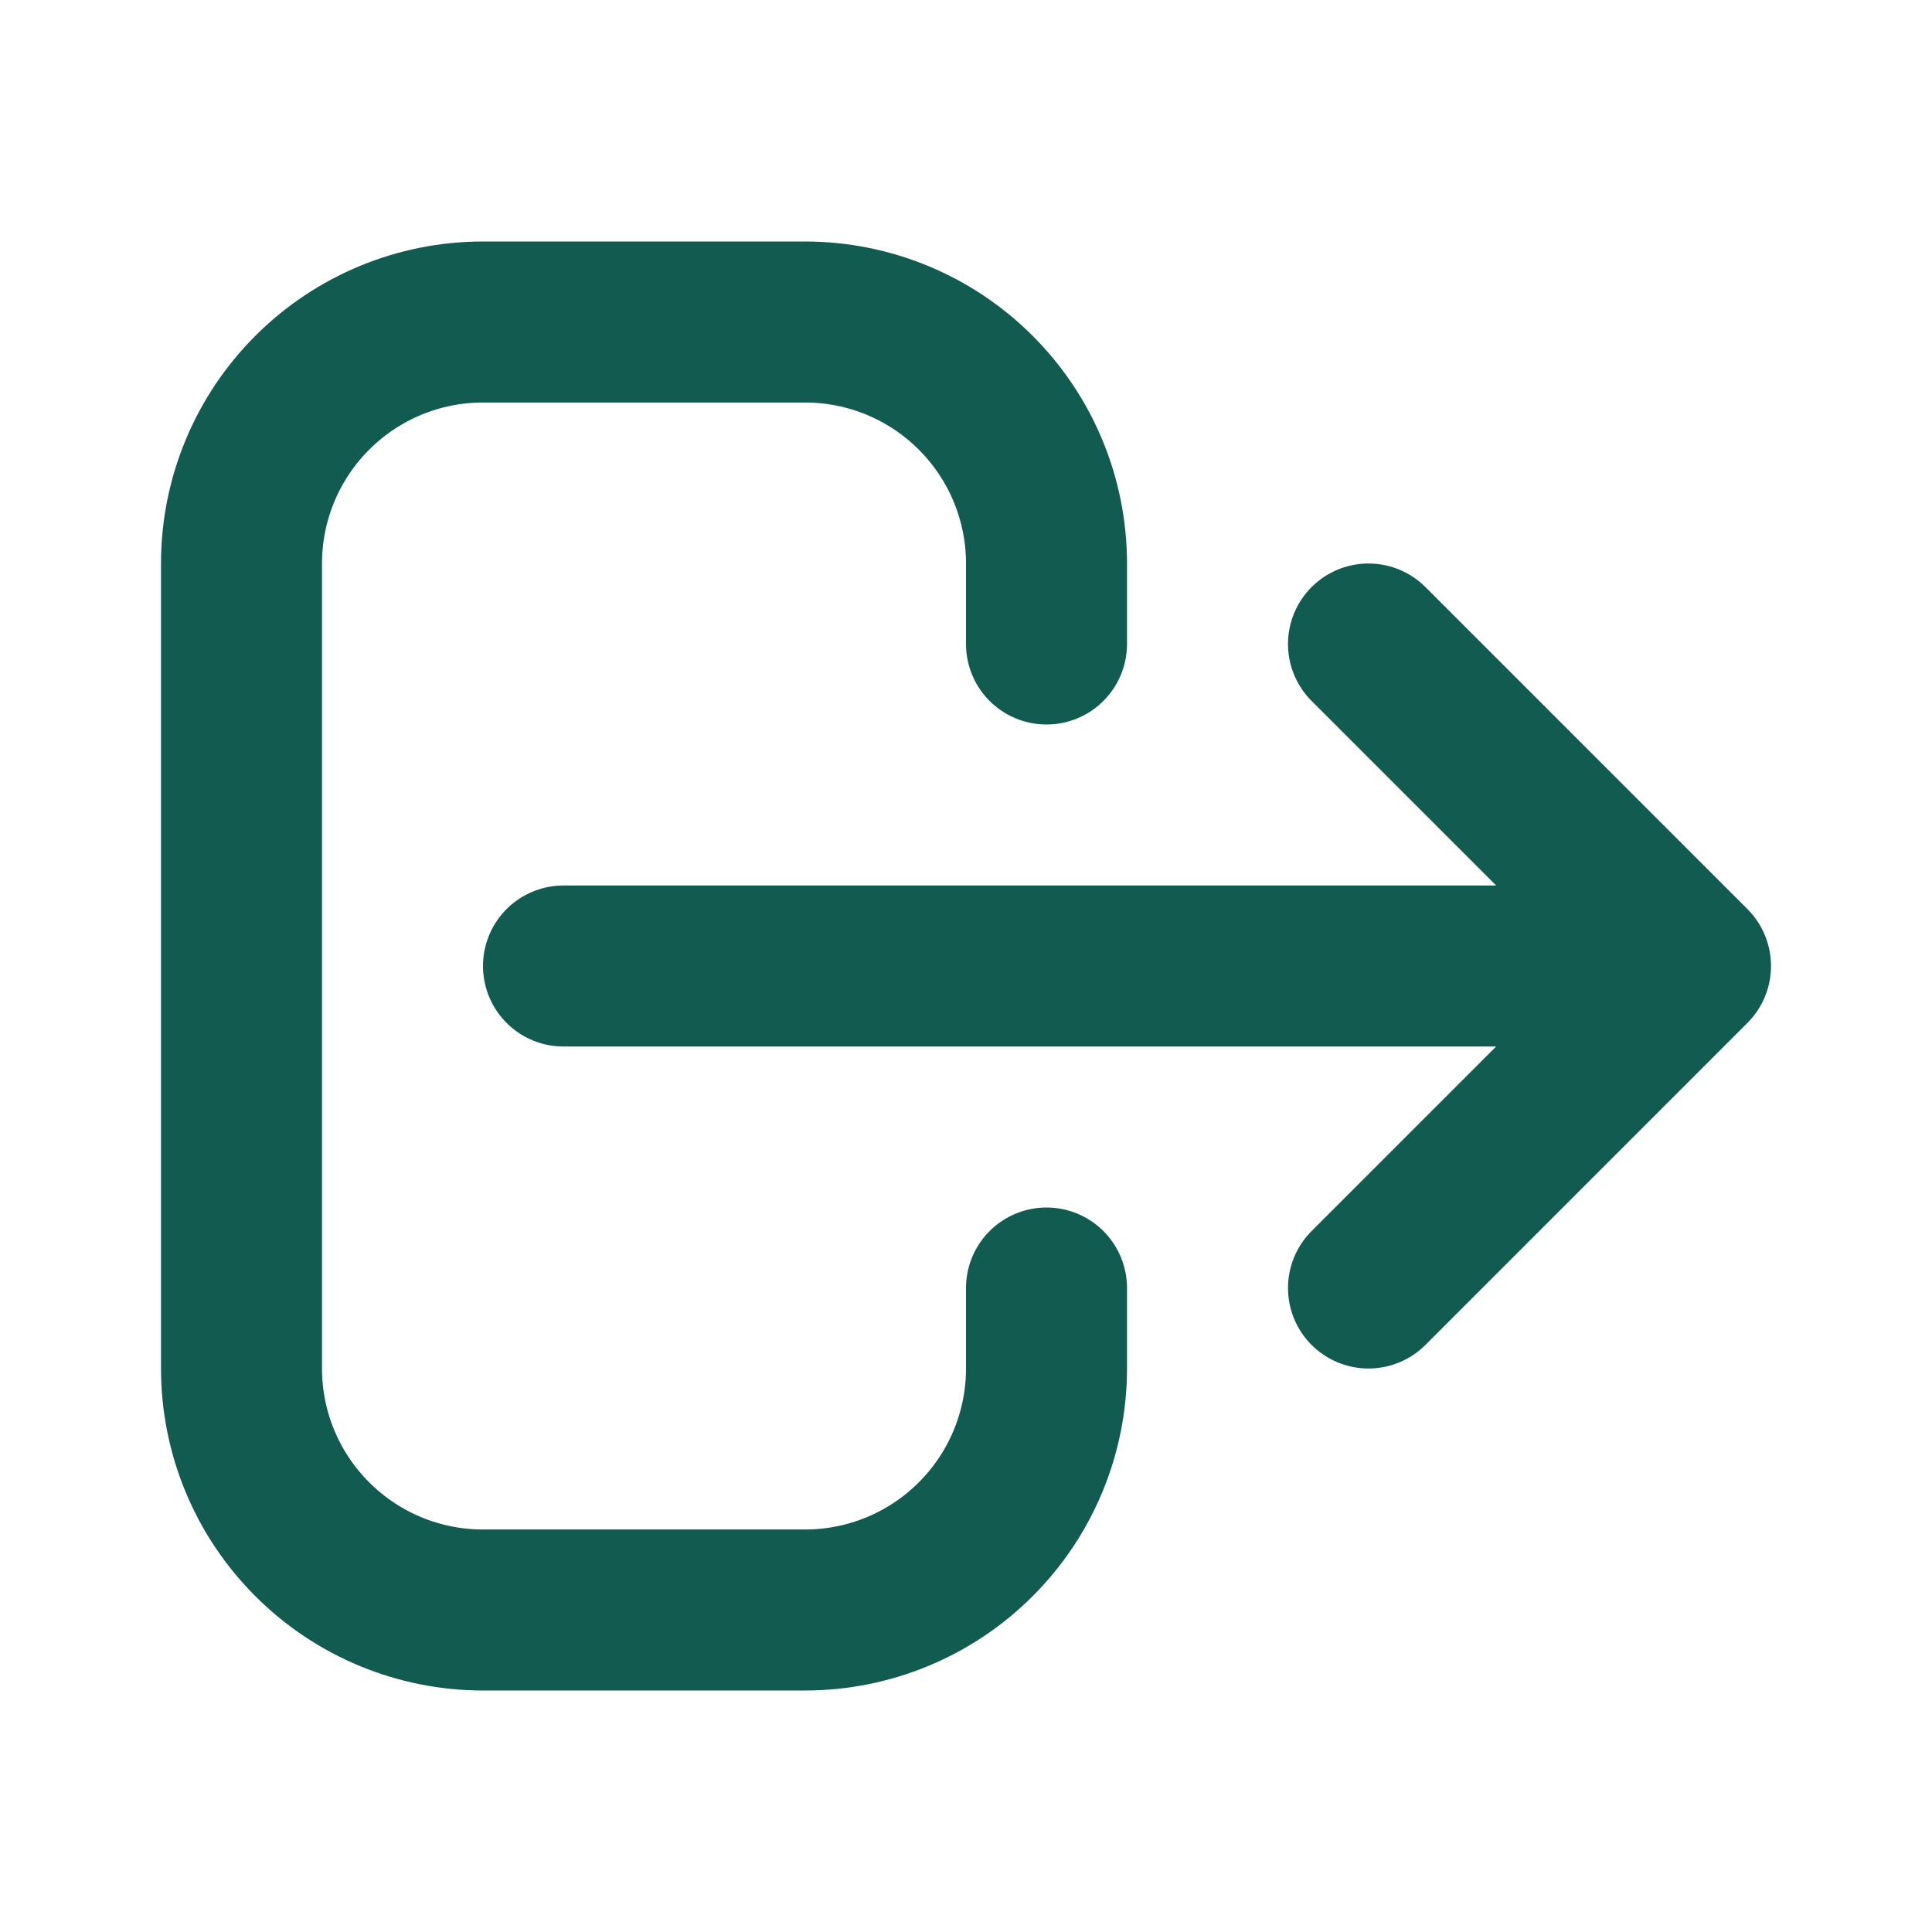
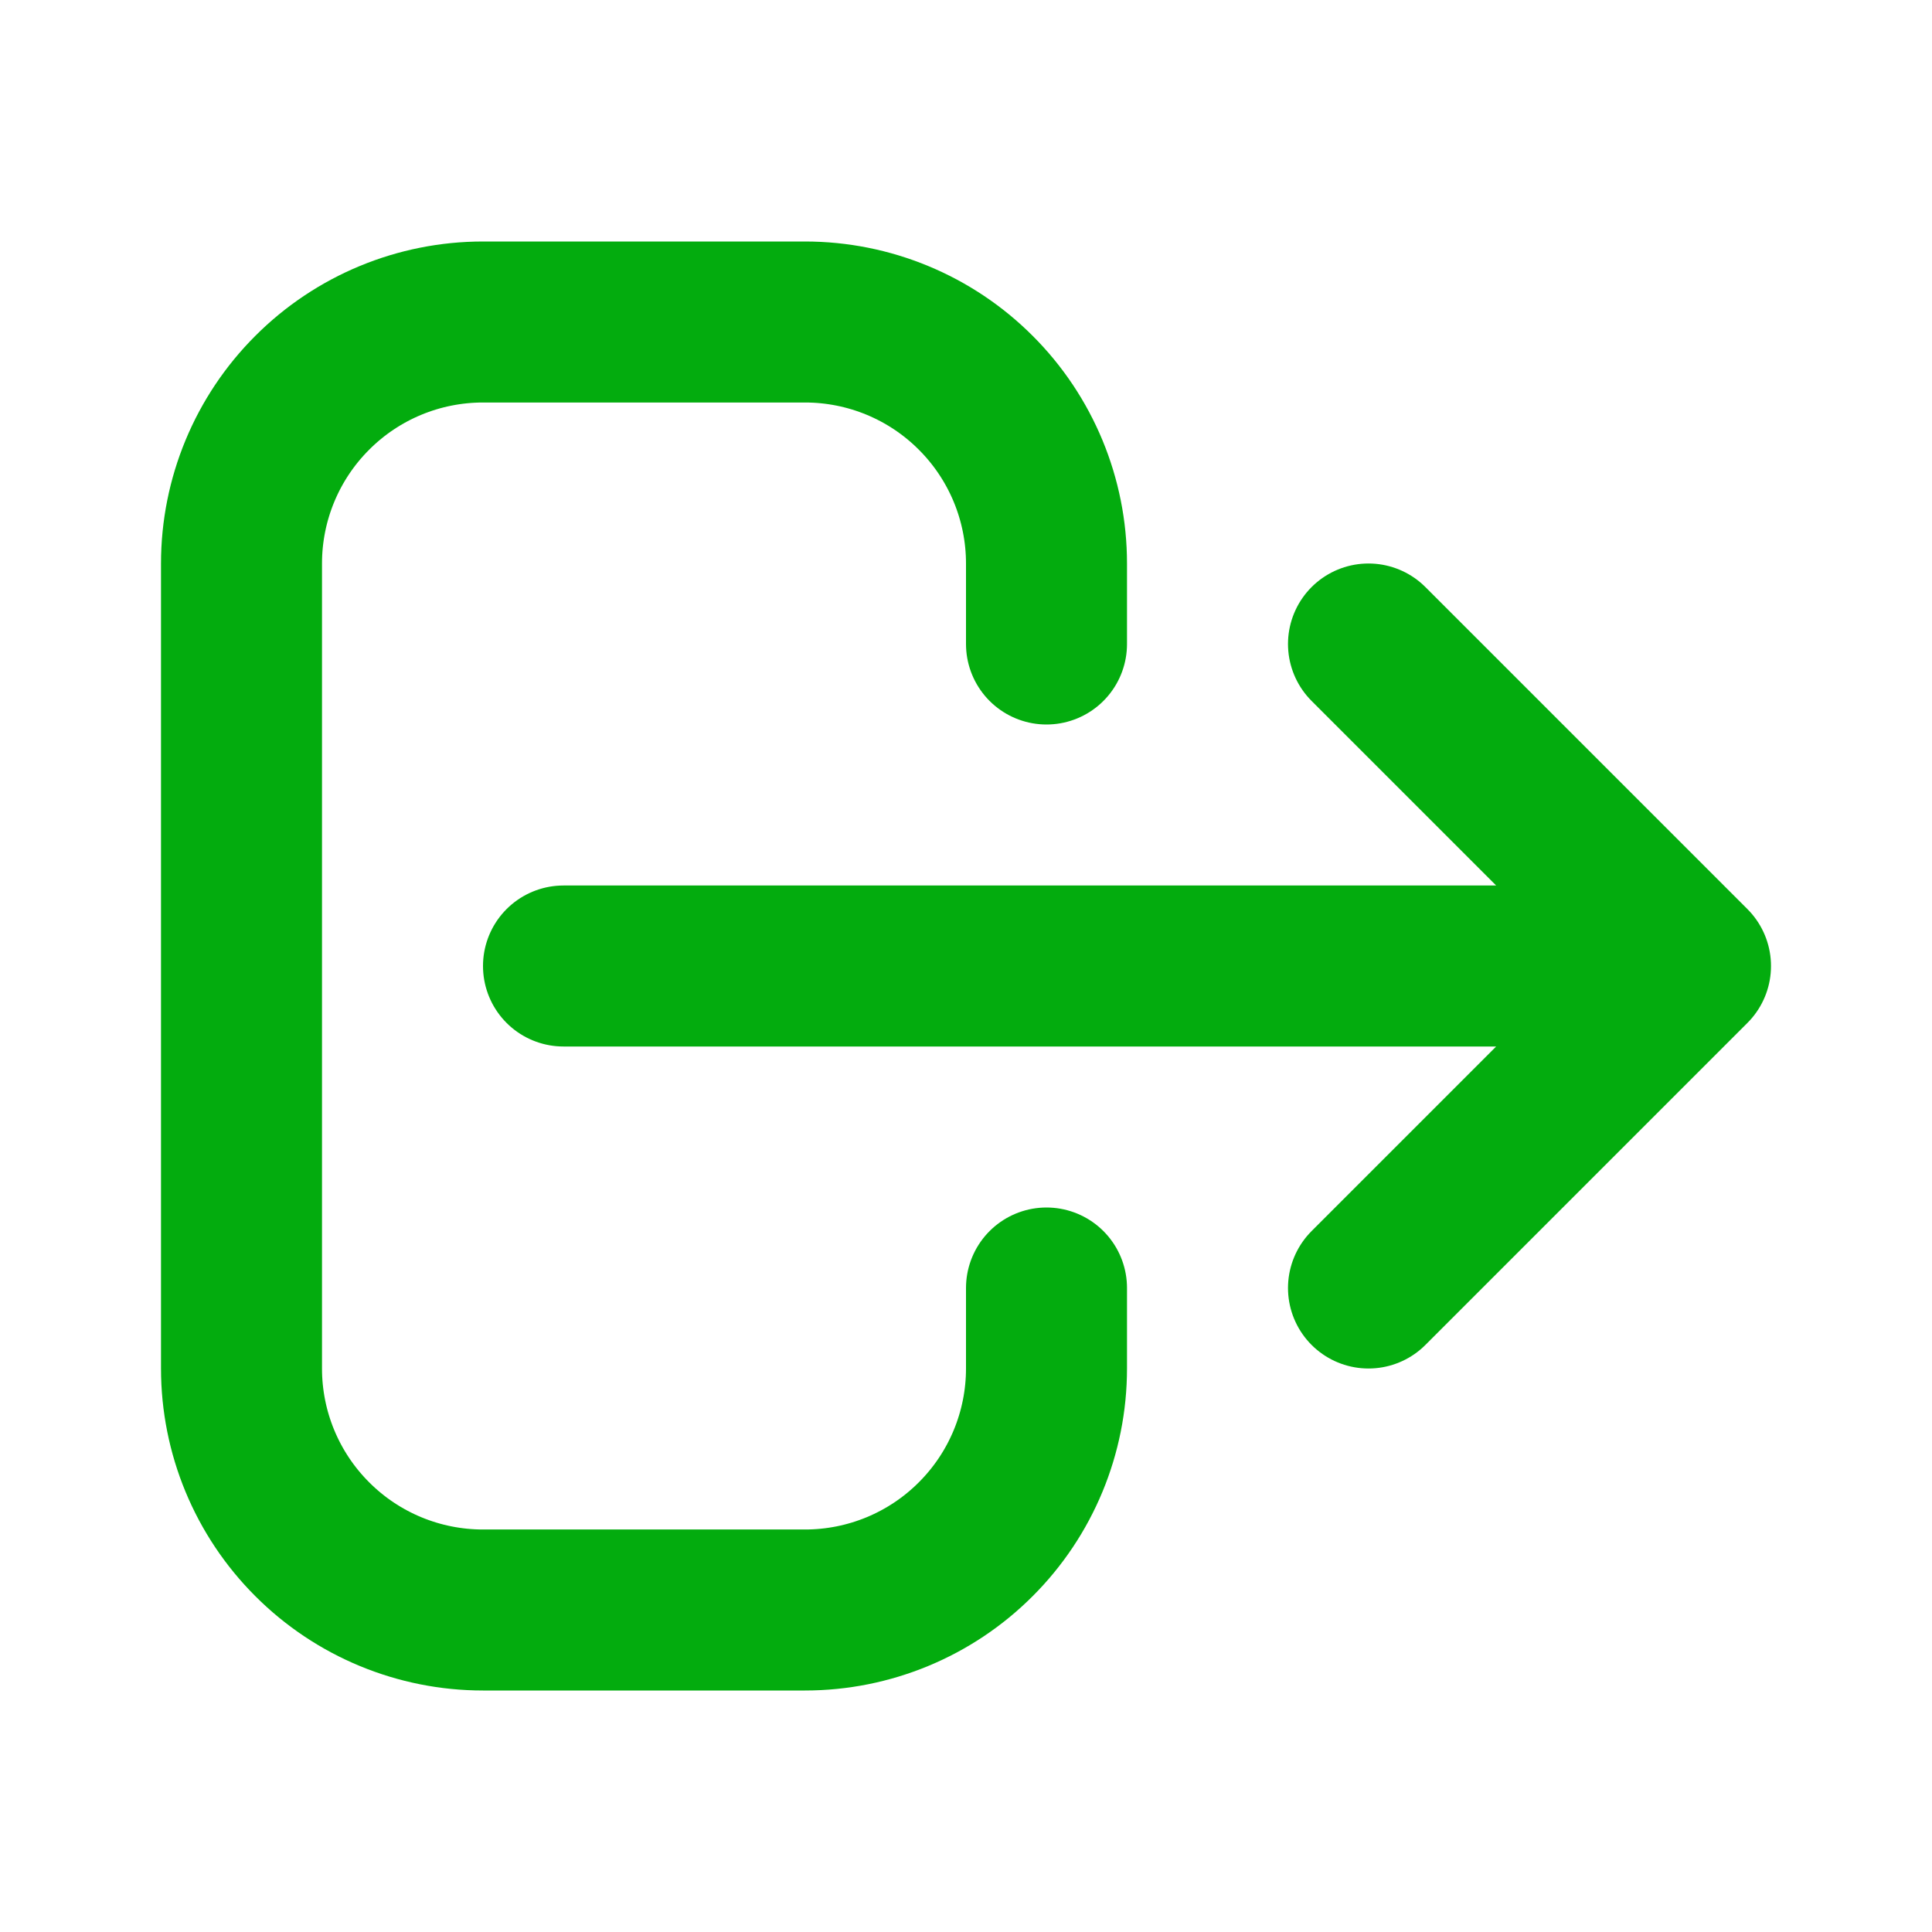
<svg xmlns="http://www.w3.org/2000/svg" width="24" height="24" viewBox="0 0 24 24" fill="none">
-   <path d="M13 16V17C13 17.796 12.684 18.559 12.121 19.121C11.559 19.684 10.796 20 10 20H6C5.204 20 4.441 19.684 3.879 19.121C3.316 18.559 3 17.796 3 17V7C3 6.204 3.316 5.441 3.879 4.879C4.441 4.316 5.204 4 6 4H10C10.796 4 11.559 4.316 12.121 4.879C12.684 5.441 13 6.204 13 7V8M17 16L21 12L17 16ZM21 12L17 8L21 12ZM21 12H7H21Z" stroke="#125B50" stroke-width="2" stroke-linecap="round" stroke-linejoin="round" />
+   <path d="M13 16V17C13 17.796 12.684 18.559 12.121 19.121C11.559 19.684 10.796 20 10 20H6C5.204 20 4.441 19.684 3.879 19.121C3.316 18.559 3 17.796 3 17V7C3 6.204 3.316 5.441 3.879 4.879C4.441 4.316 5.204 4 6 4H10C10.796 4 11.559 4.316 12.121 4.879C12.684 5.441 13 6.204 13 7V8M17 16L21 12L17 16ZM21 12L17 8L21 12ZM21 12H7H21Z" stroke="#03ac0e" stroke-width="2" stroke-linecap="round" stroke-linejoin="round" />
</svg>
